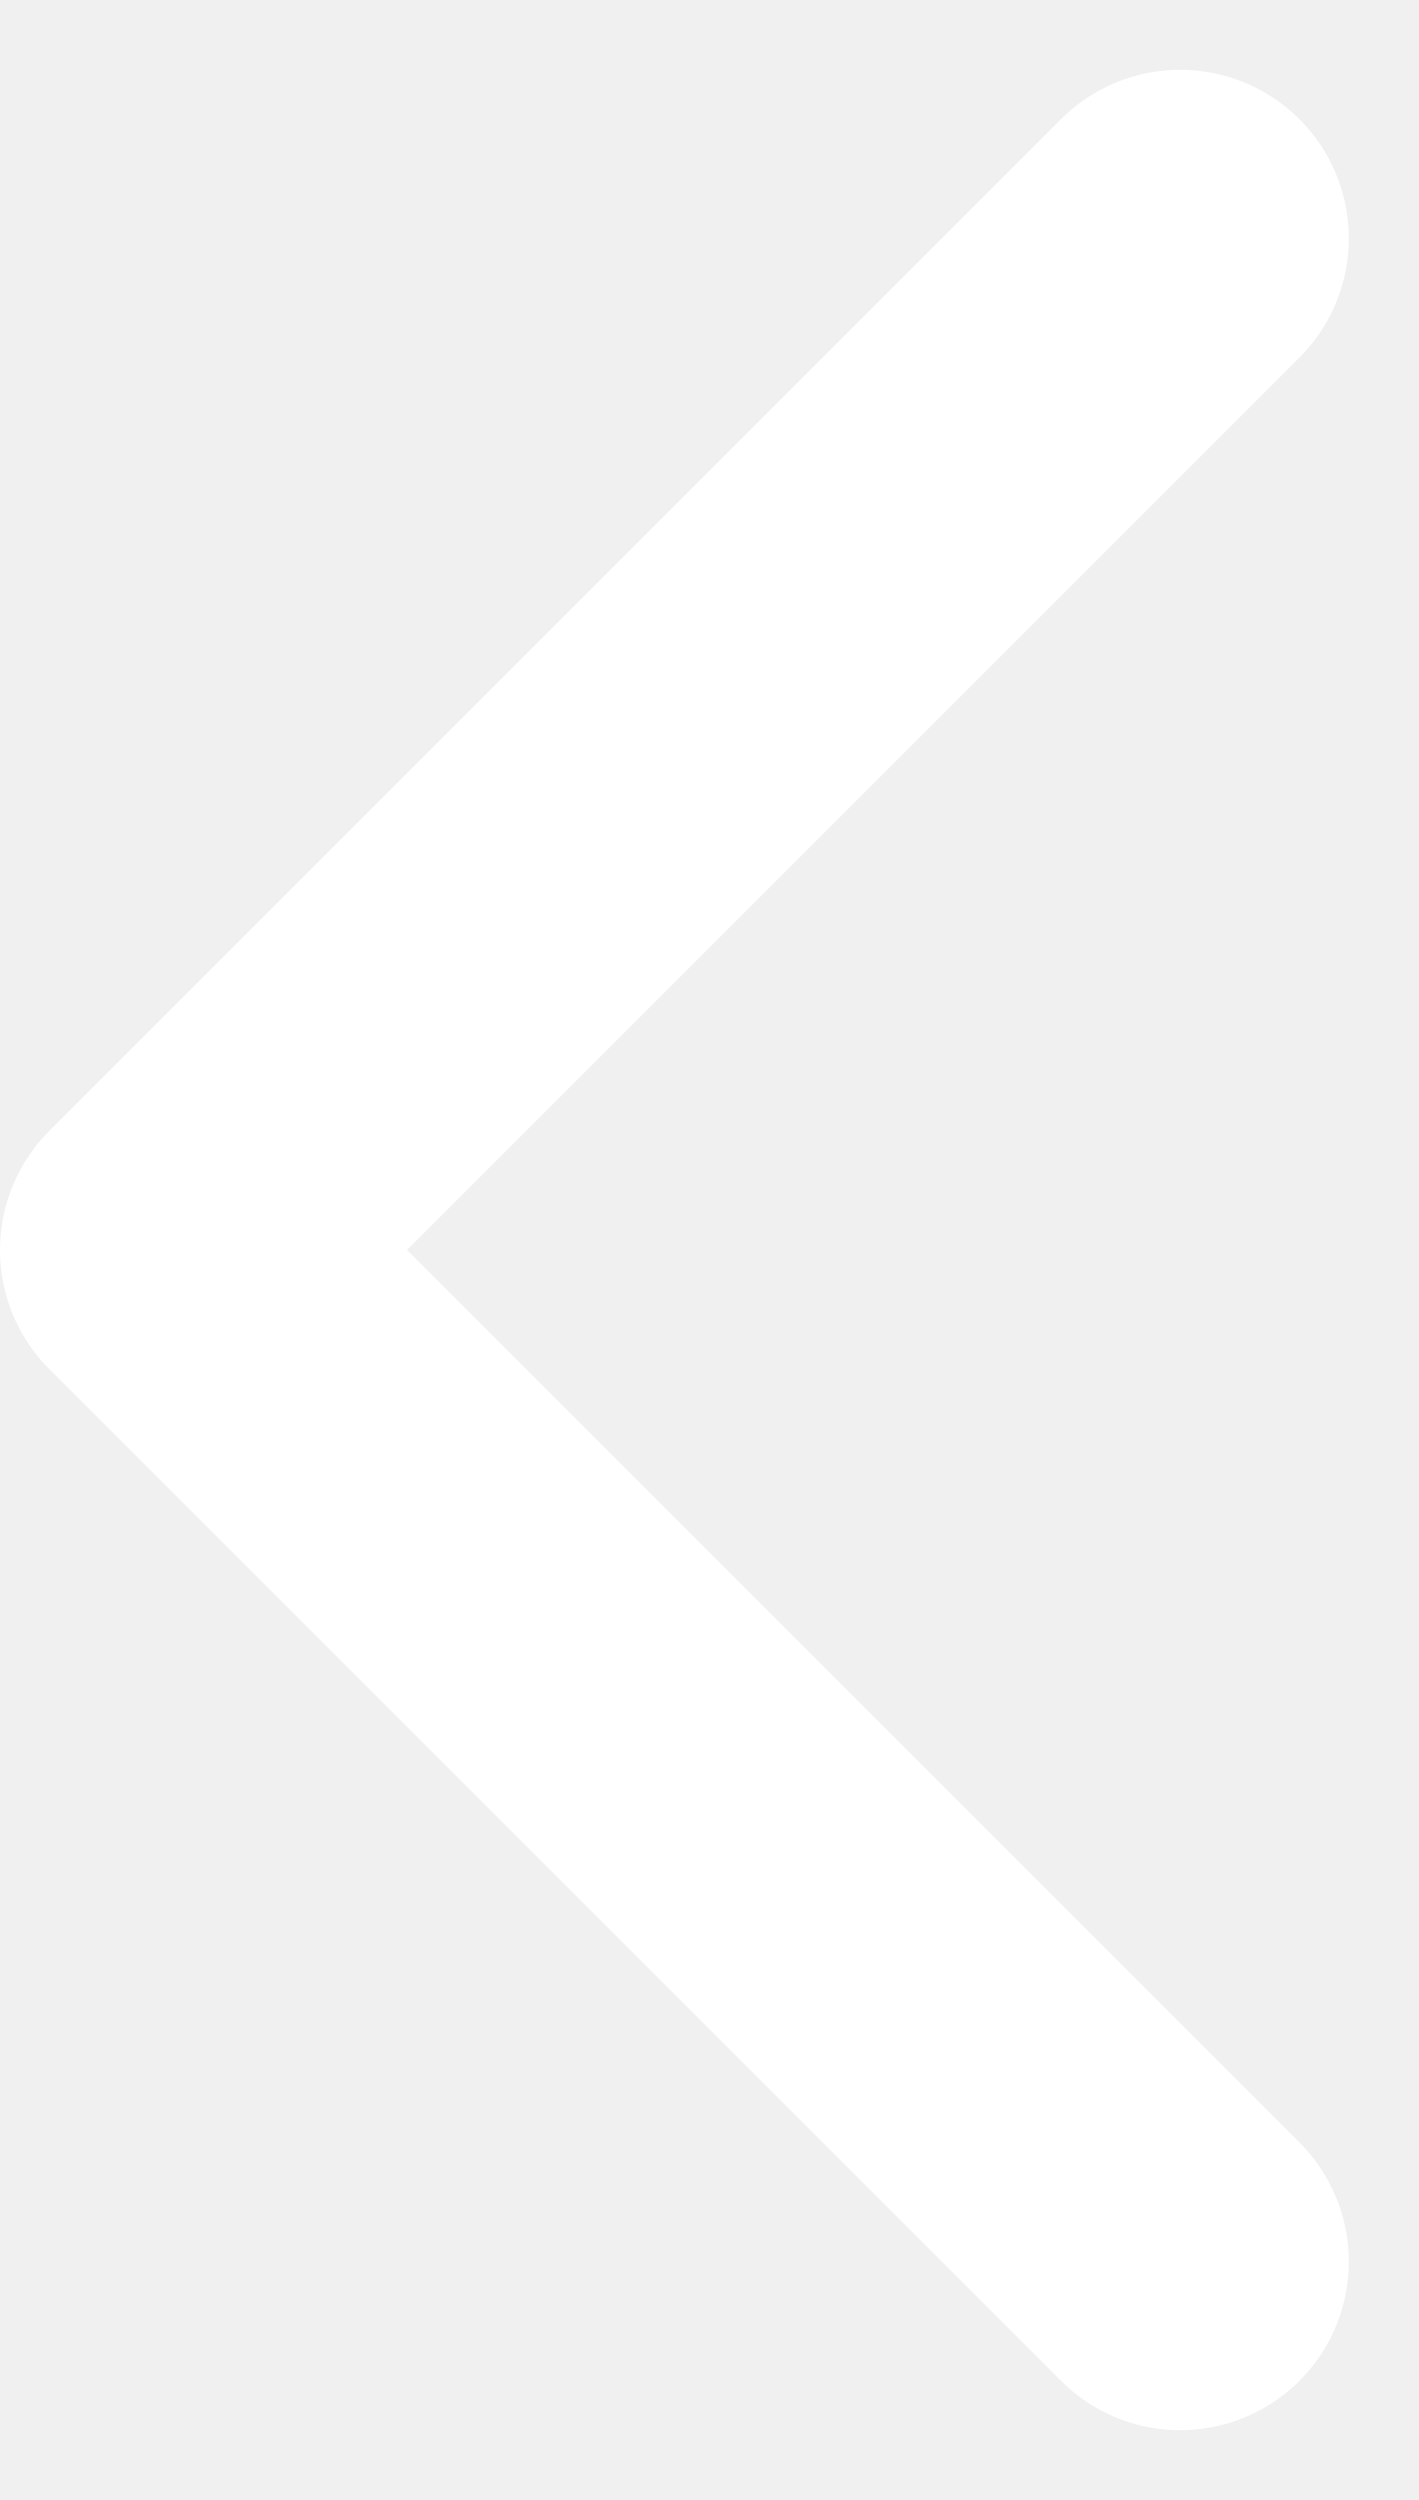
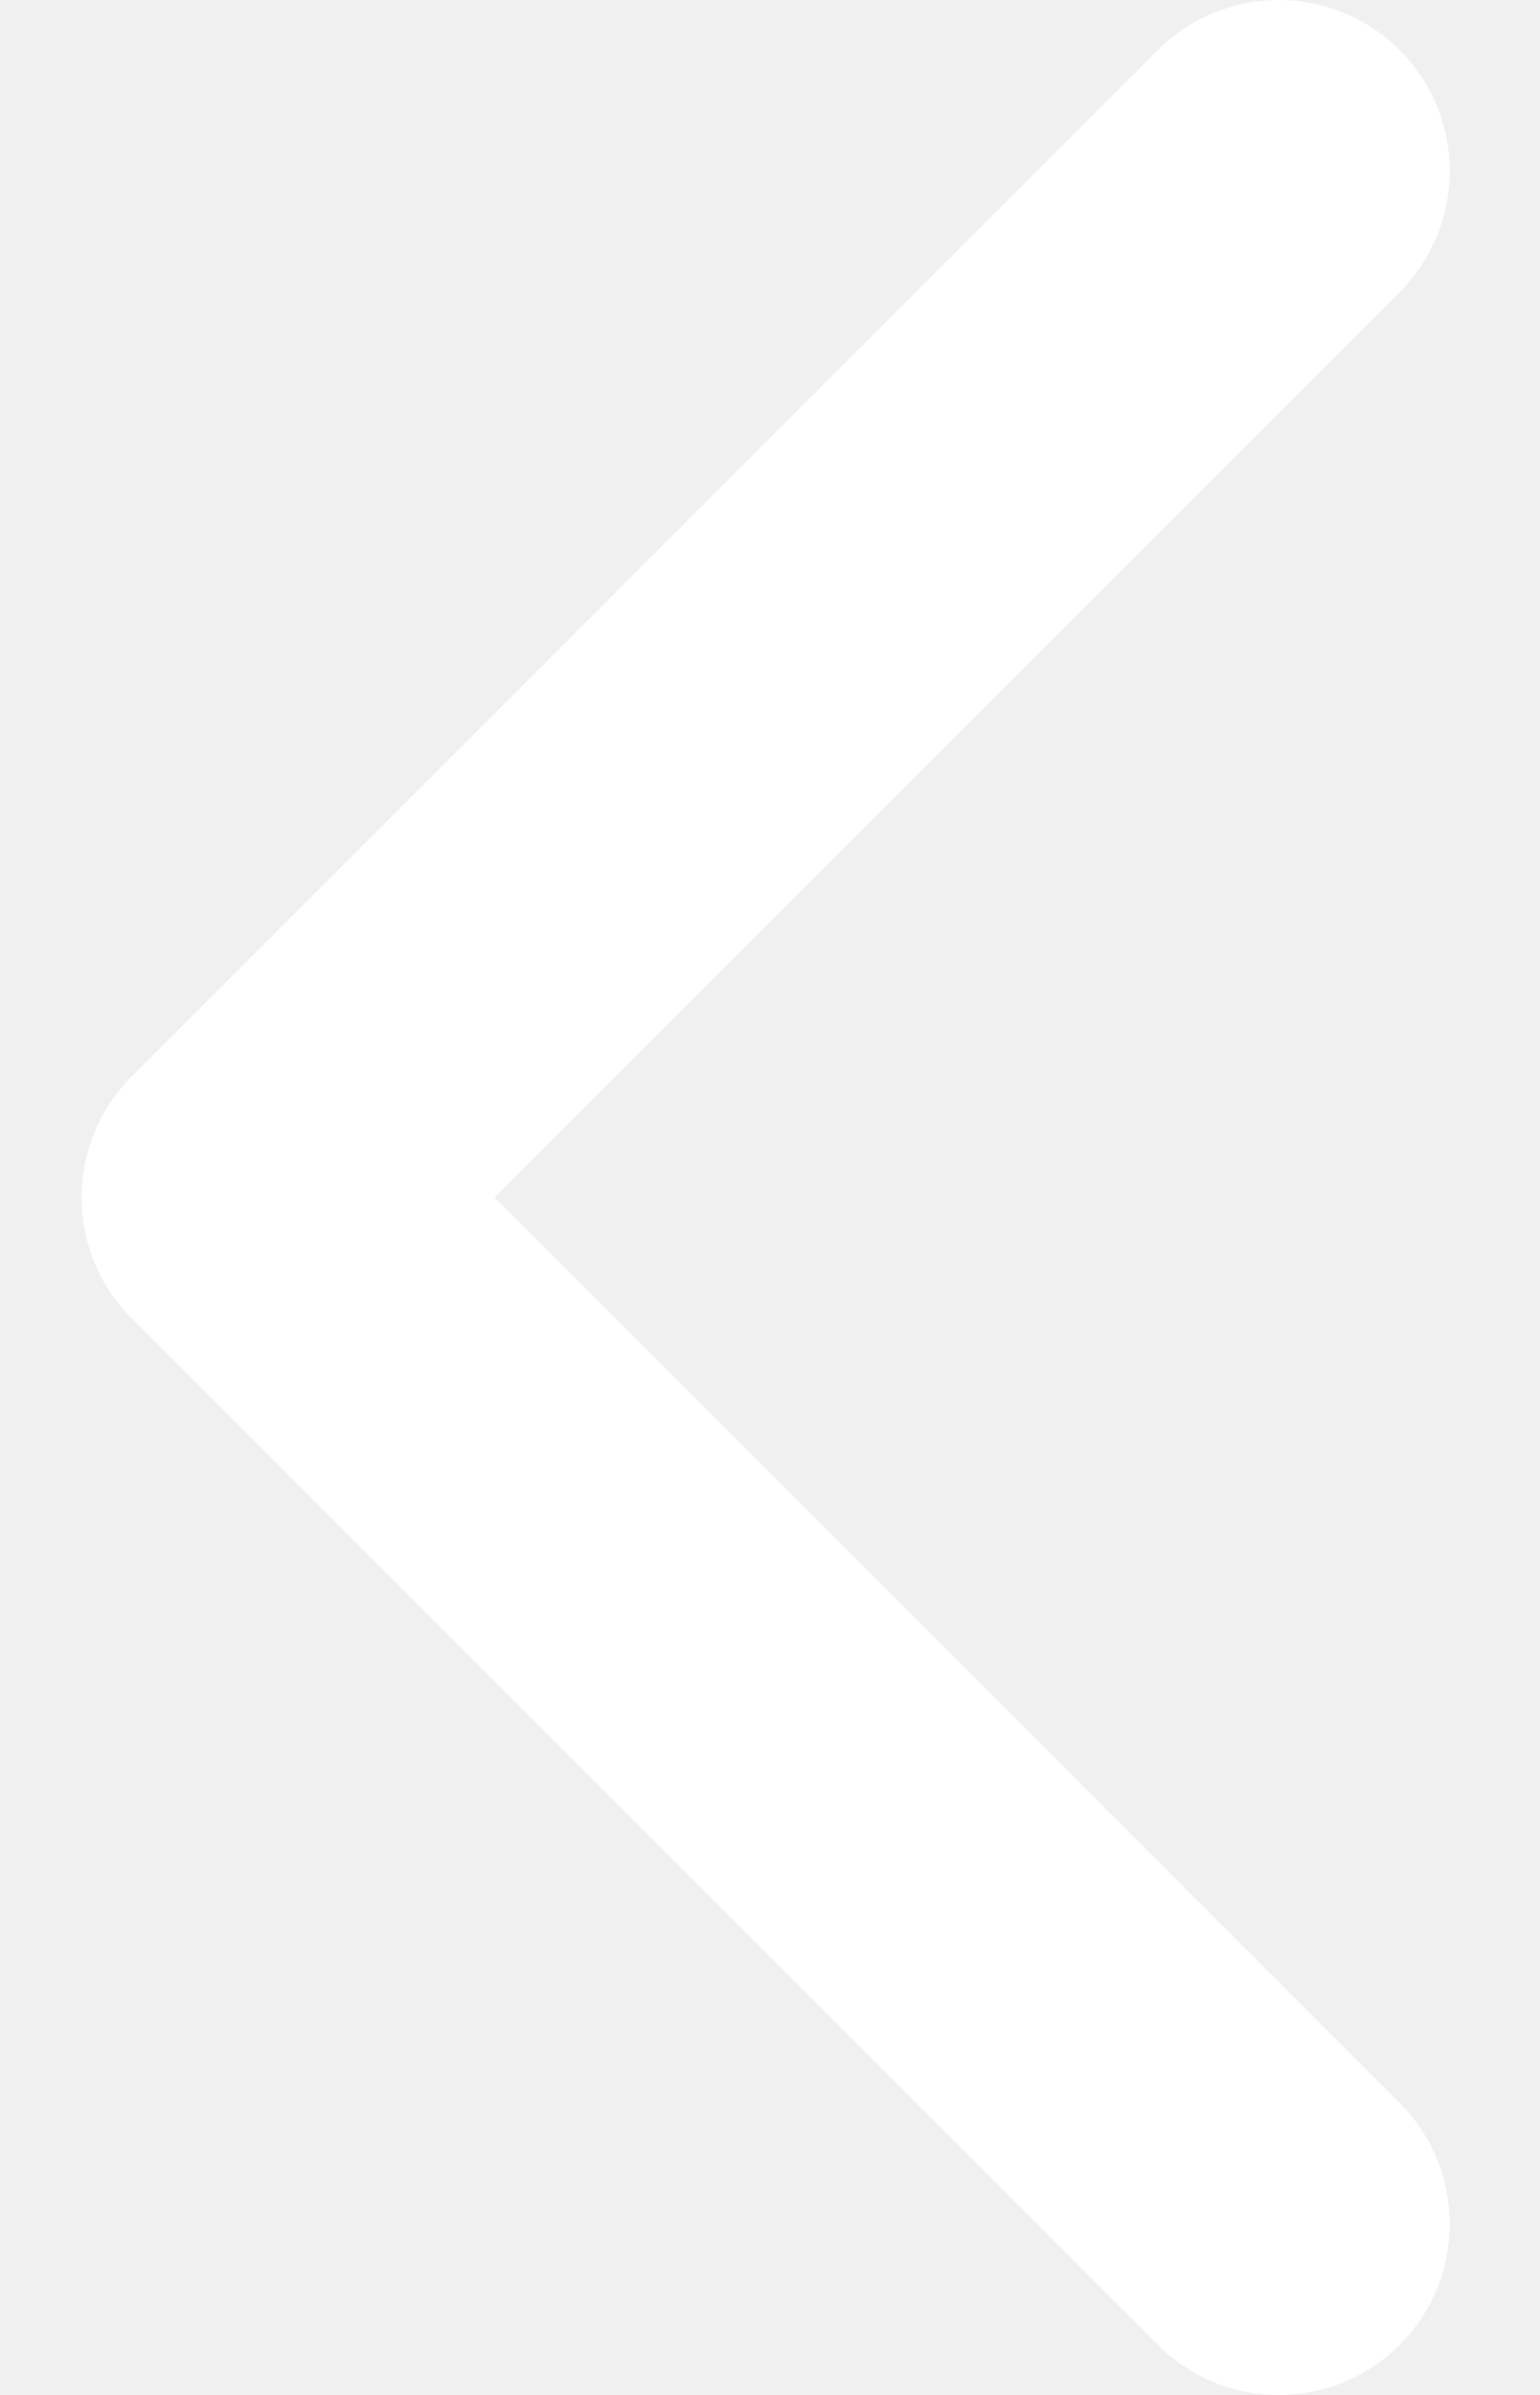
- <svg xmlns="http://www.w3.org/2000/svg" width="8.414" height="14.828" viewBox="0 0 8.414 14.828">
-   <defs>
-     <style>.a{fill:none;stroke:#fff;stroke-linecap:round;stroke-linejoin:round;stroke-miterlimit:10;stroke-width:2px;}</style>
-   </defs>
-   <path class="a" d="M6,0,0,6l6,6" transform="translate(1 1.414)" />
+ <svg xmlns="http://www.w3.org/2000/svg" width="9" height="14" viewBox="0 0 9 14" fill="none">
+   <path d="M7.477 1L1.477 7L7.477 13" stroke="white" stroke-width="2" stroke-miterlimit="10" stroke-linecap="round" stroke-linejoin="round" />
</svg>
